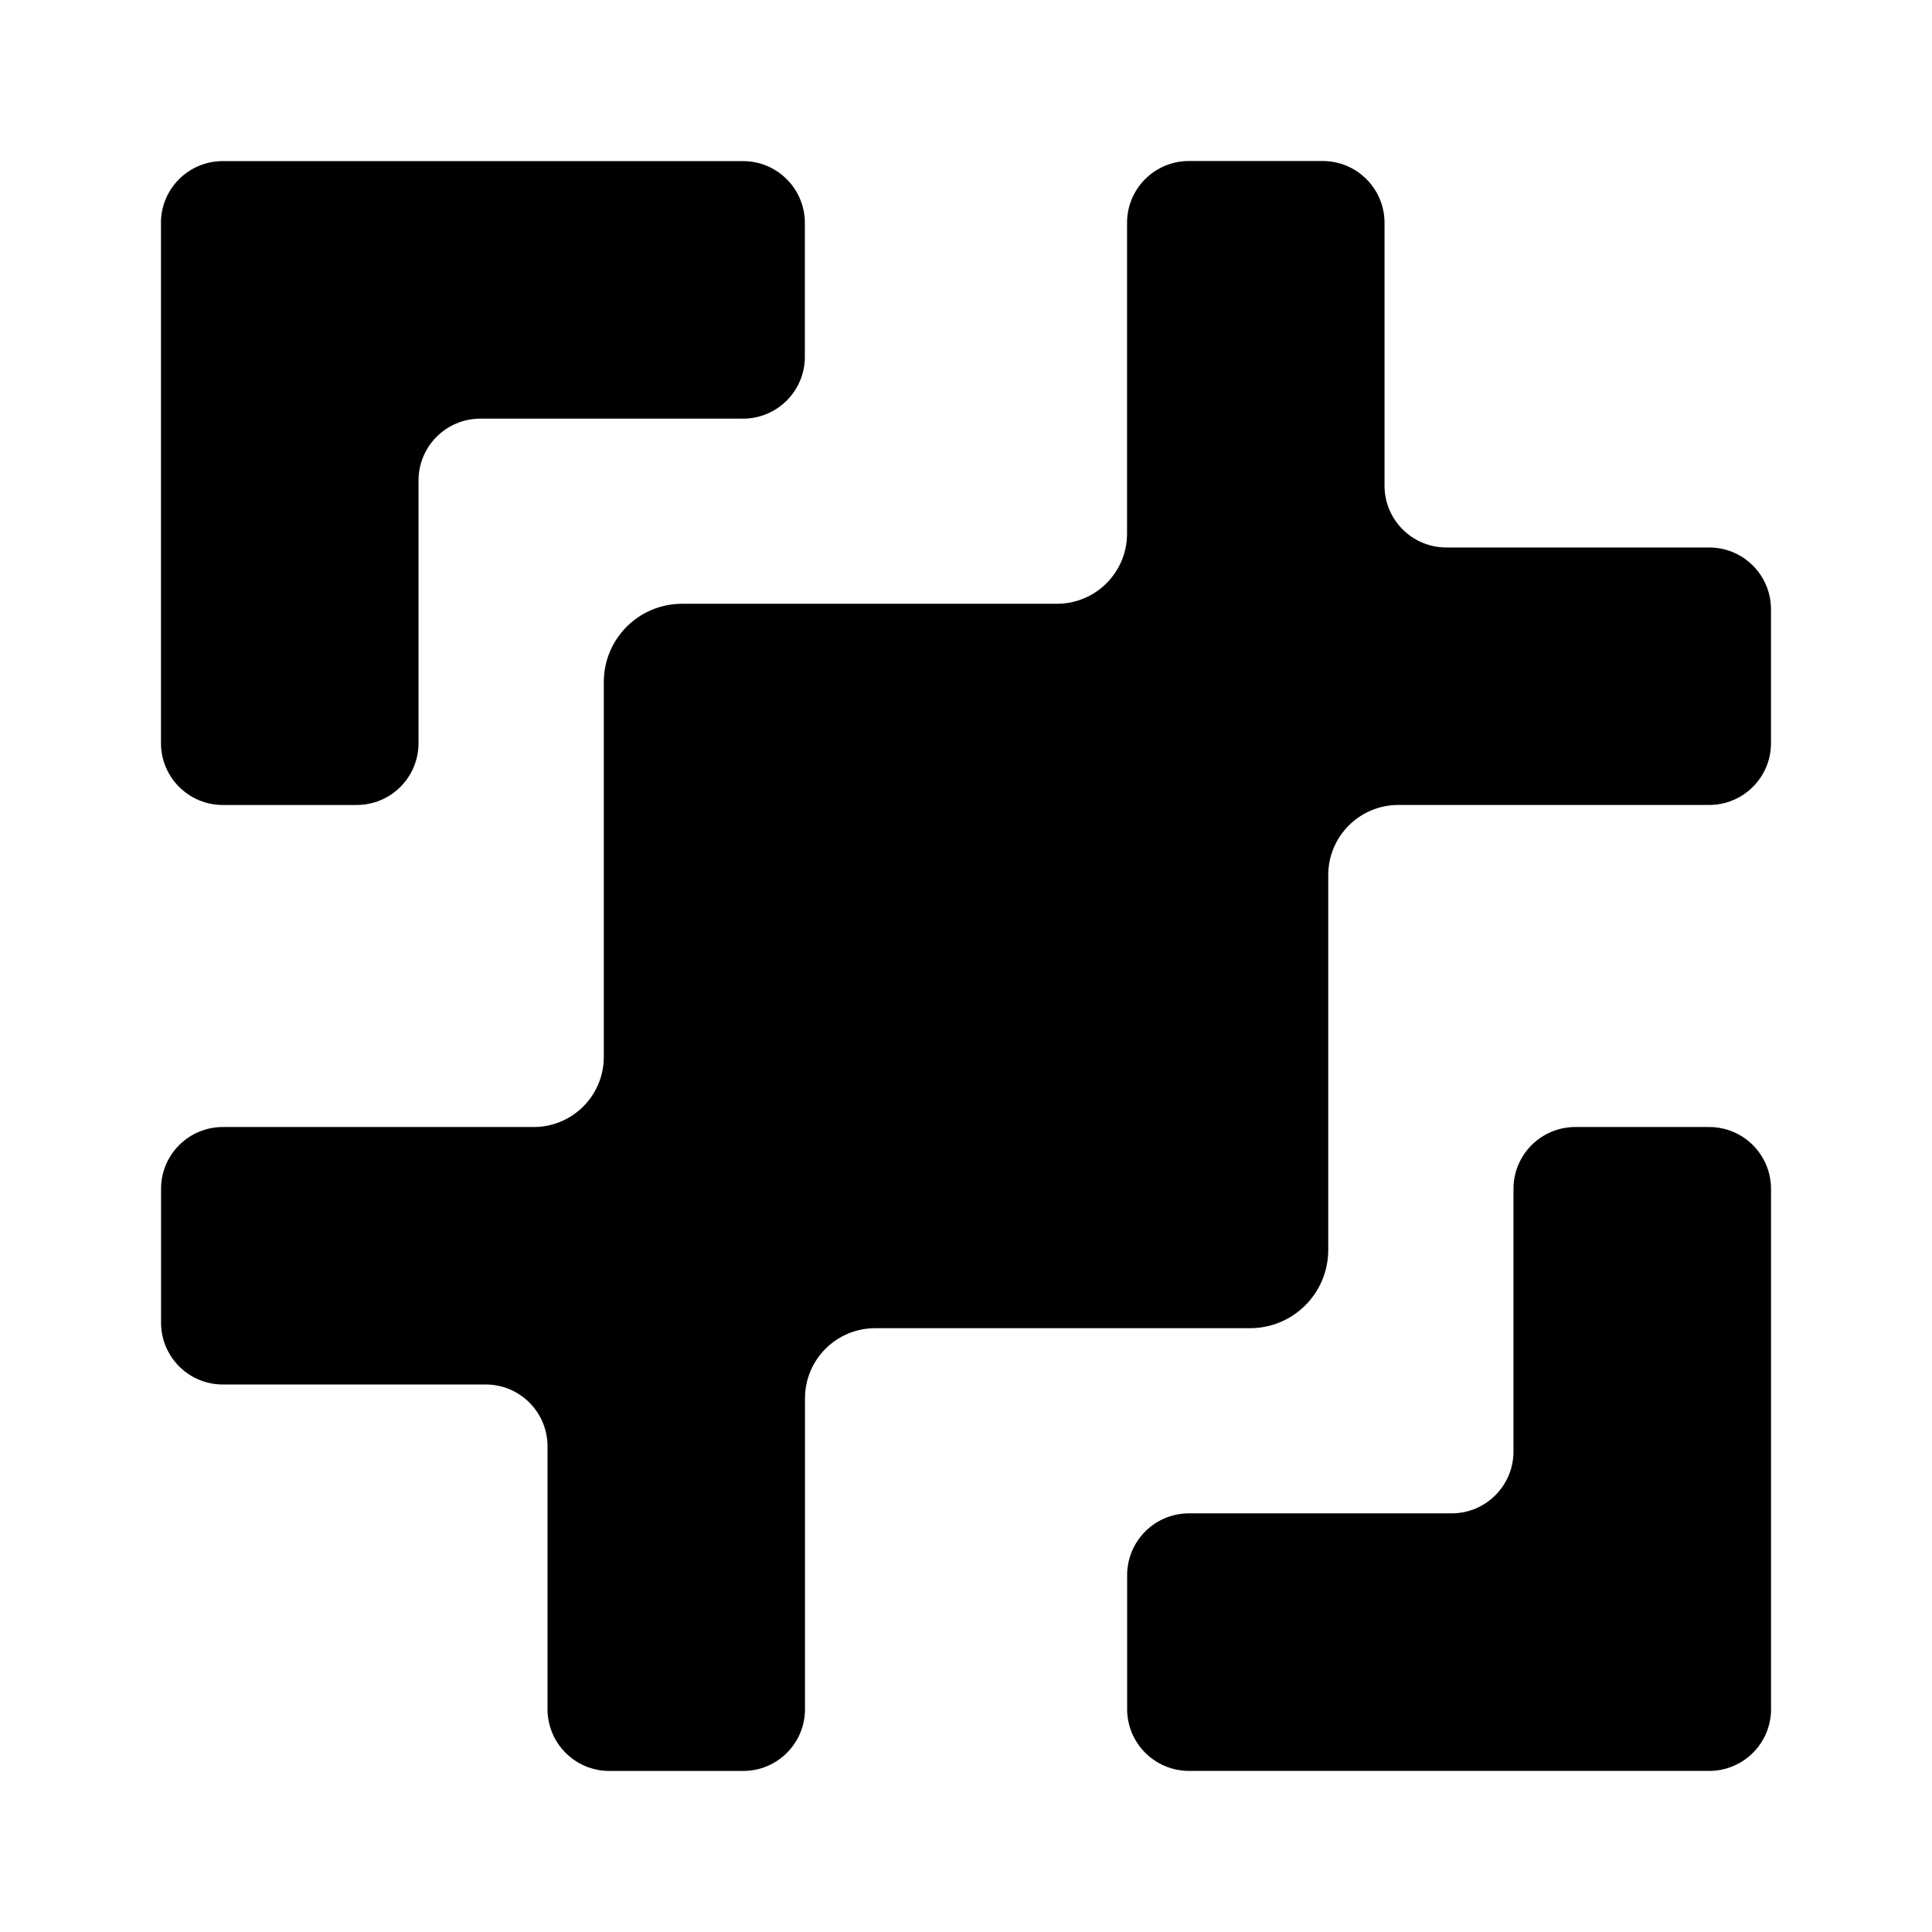
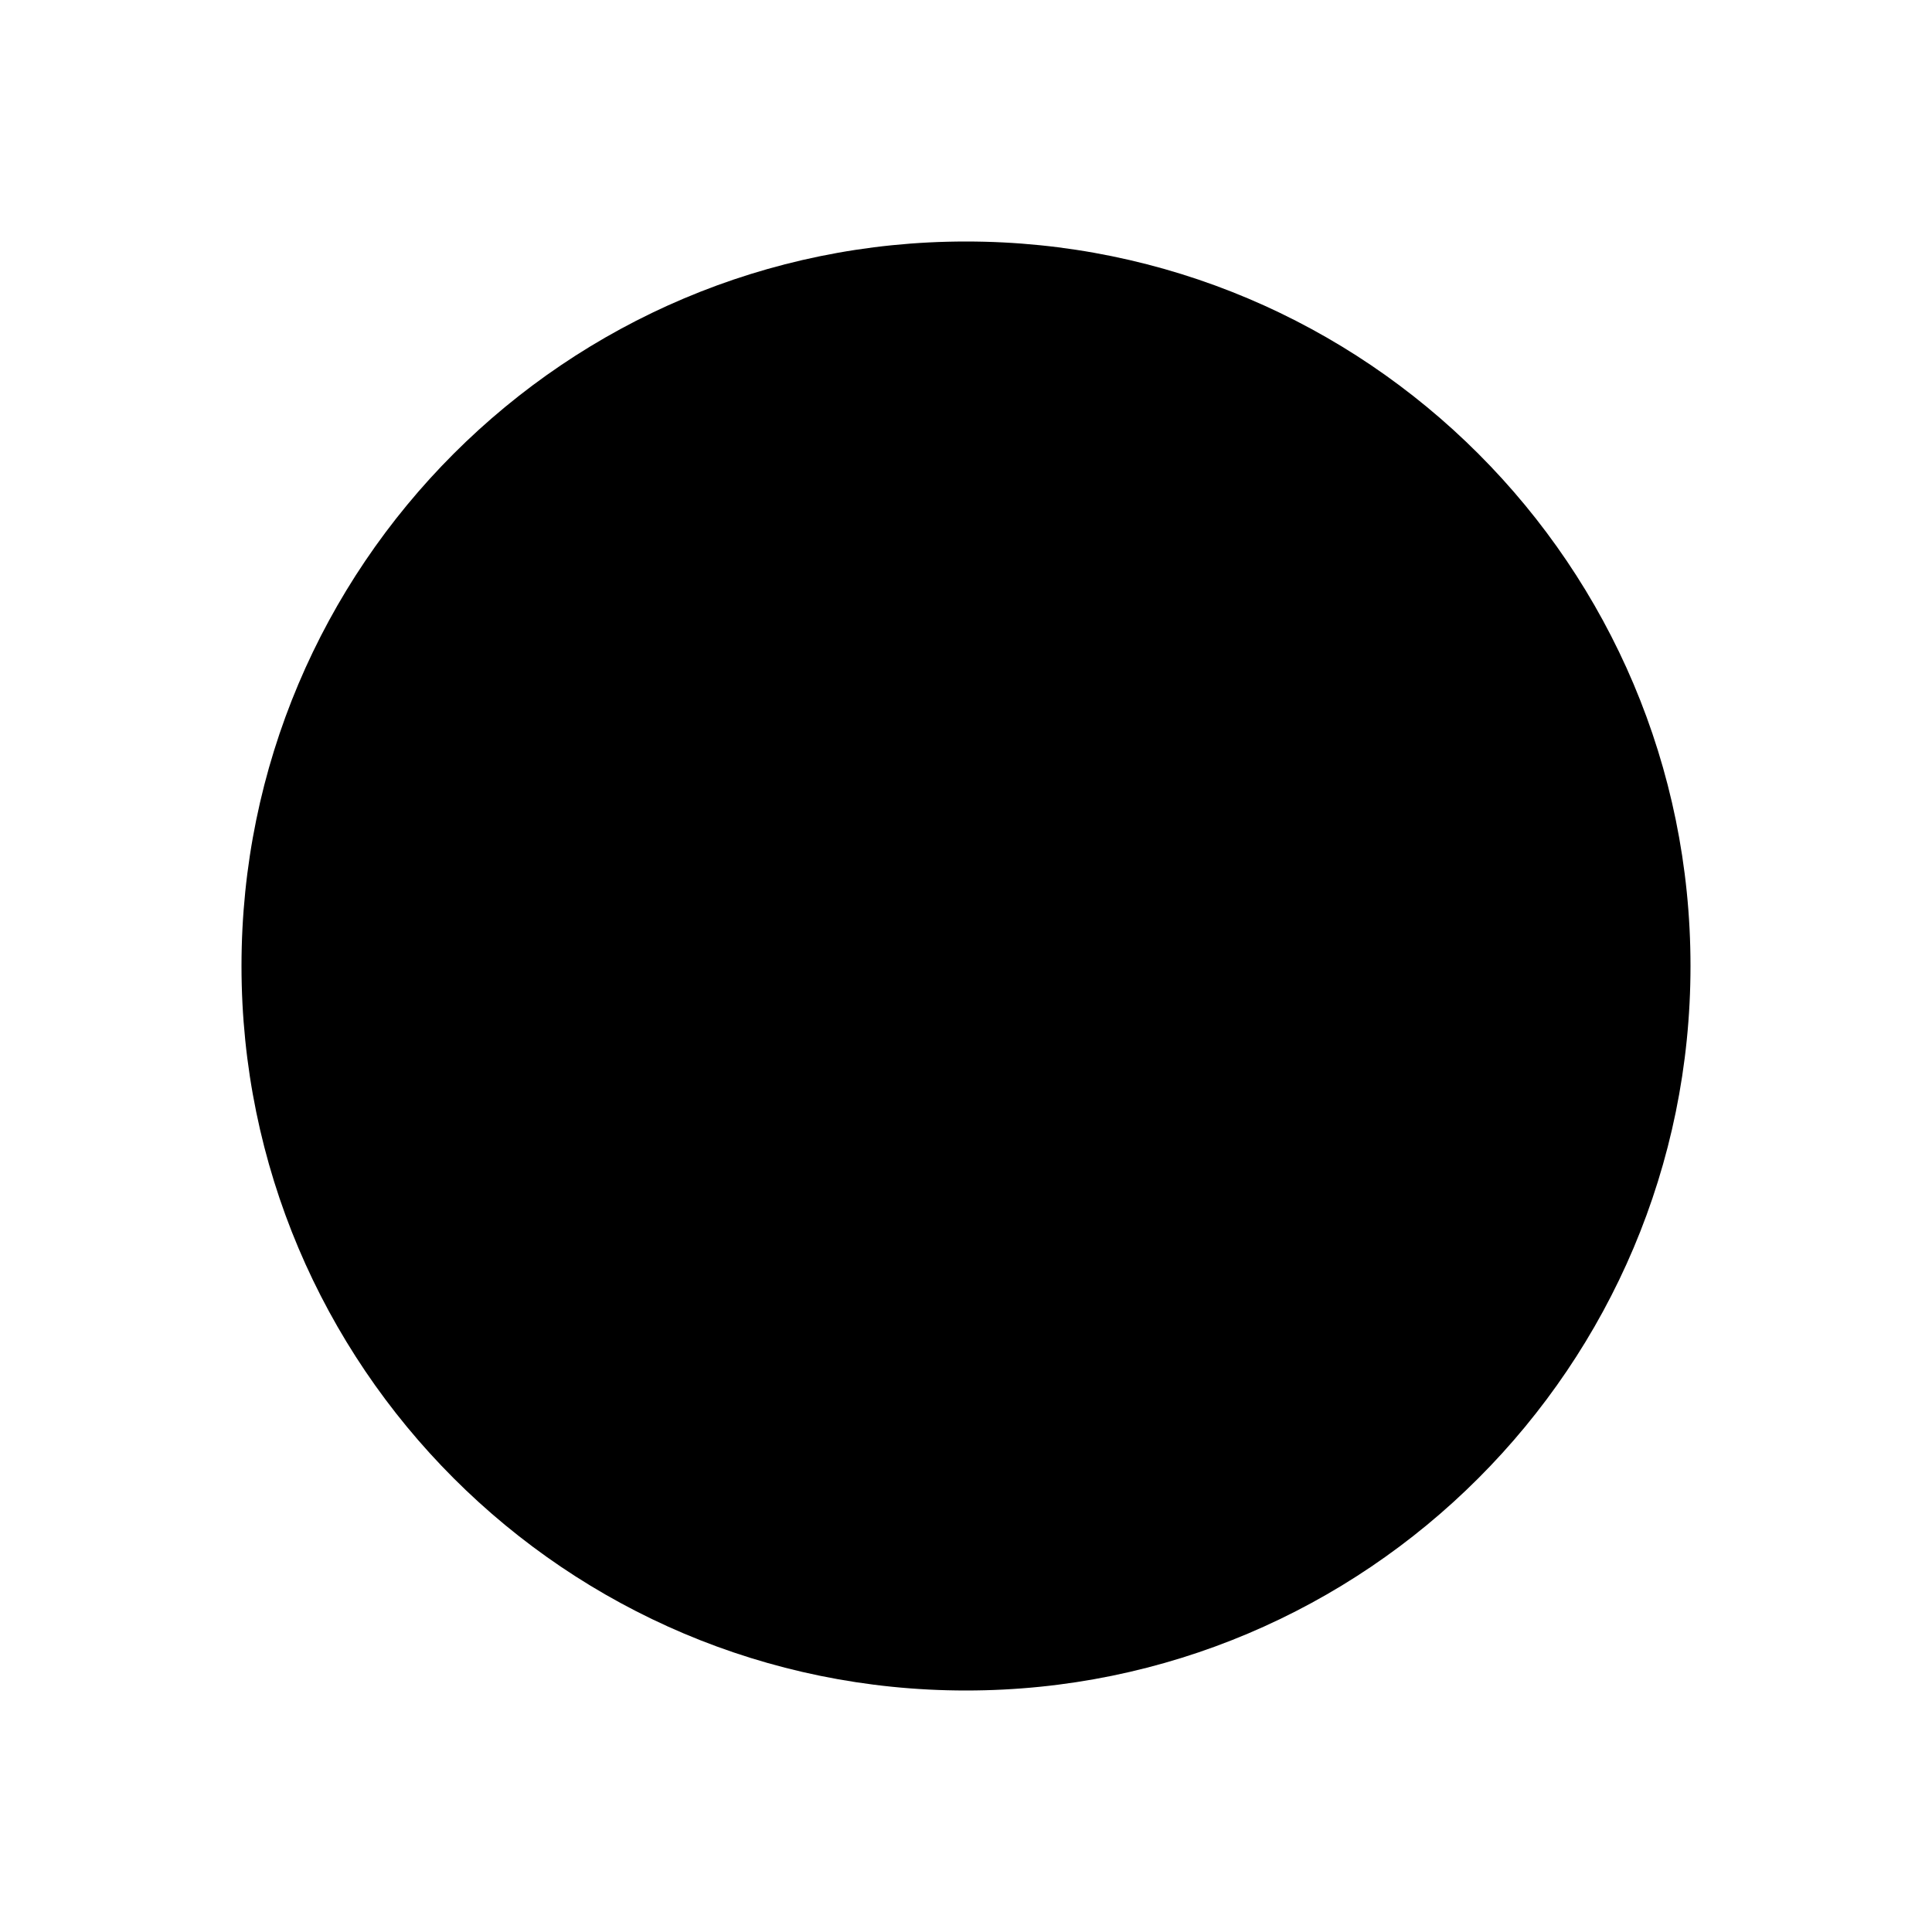
<svg xmlns="http://www.w3.org/2000/svg" viewBox="0 0 24 24" version="1.1" id="svg1">
-   <defs id="defs1">
-     <linearGradient id="swatch1">
-       <stop style="stop-color:#ef5552;stop-opacity:1;" offset="0" id="stop1" />
-     </linearGradient>
-   </defs>
-   <g id="g23">
-     <path id="rect1" style="stroke-width:5.625;stroke-linecap:round;stroke-linejoin:round;paint-order:fill markers stroke" d="m -13.225,-9.596 v 8.079 a 0.96,0.96 45 0 0 0.96,0.96 h 2.079 a 0.96,0.96 135 0 0 0.96,-0.96 v -4.079 a 0.96,0.96 135 0 1 0.96,-0.96 h 4.079 a 0.96,0.96 135 0 0 0.96,-0.96 v -2.079 a 0.96,0.96 45 0 0 -0.96,-0.96 l -8.079,0 a 0.96,0.96 135 0 0 -0.96,0.96 z" transform="matrix(0.8,0,0,0.8,12.57989,10.44534)" />
-     <path id="rect1-9" style="stroke-width:5.625;stroke-linecap:round;stroke-linejoin:round;paint-order:fill markers stroke" d="m -13.225,-9.596 v 8.079 a 0.96,0.96 45 0 0 0.96,0.96 h 2.079 a 0.96,0.96 135 0 0 0.96,-0.96 v -4.079 a 0.96,0.96 135 0 1 0.96,-0.96 h 4.079 a 0.96,0.96 135 0 0 0.96,-0.96 v -2.079 a 0.96,0.96 45 0 0 -0.96,-0.96 l -8.079,0 a 0.96,0.96 135 0 0 -0.96,0.96 z" transform="matrix(-0.8,0,0,-0.8,11.42011,13.55466)" />
-   </g>
-   <path id="rect1-2" style="stroke-width:5.625;stroke-linecap:round;stroke-linejoin:round;paint-order:fill markers stroke" d="m -12.265,-0.557 c -0.53,-5.3883e-4 -0.959,-0.43 -0.959,-0.959 v -4.827 a 1.089,1.089 45 0 0 -1.089,-1.089 h -5.82 c -0.673,0 -1.216,-0.543 -1.216,-1.216 v -5.82 a 1.089,1.089 45 0 0 -1.089,-1.089 h -4.827 c -0.53,-5.39e-4 -0.959,-0.43 -0.959,-0.959 v -2.08 c 5.39e-4,-0.53 0.43,-0.959 0.959,-0.959 h 4.08 c 0.532,8.11e-4 0.963,-0.43 0.962,-0.962 v -4.08 c 5.39e-4,-0.53 0.43,-0.959 0.959,-0.959 h 2.08 c 0.53,5.39e-4 0.959,0.43 0.959,0.959 v 4.827 a 1.089,1.089 45 0 0 1.089,1.089 h 5.82 c 0.673,0 1.216,0.543 1.216,1.216 v 5.82 a 1.089,1.089 45 0 0 1.089,1.089 h 4.827 c 0.53,5.39e-4 0.959,0.43 0.959,0.959 v 2.08 c -5.39e-4,0.53 -0.43,0.959 -0.959,0.959 h -4.08 c -0.532,-8.106e-4 -0.963,0.43 -0.962,0.962 v 4.08 c -5.39e-4,0.53 -0.43,0.959 -0.959,0.959 z" transform="matrix(0.8,0,0,-0.8,24.57989,1.554656)" />
+   <defs id="defs1" />
+   <path d="m 12,3 a 9,9 0 0 0 -9,9 9,9 0 0 0 9,9 9,9 0 0 0 9,-9 9,9 0 0 0 -9,-9" id="path1" style="stroke-width:1" />
</svg>
